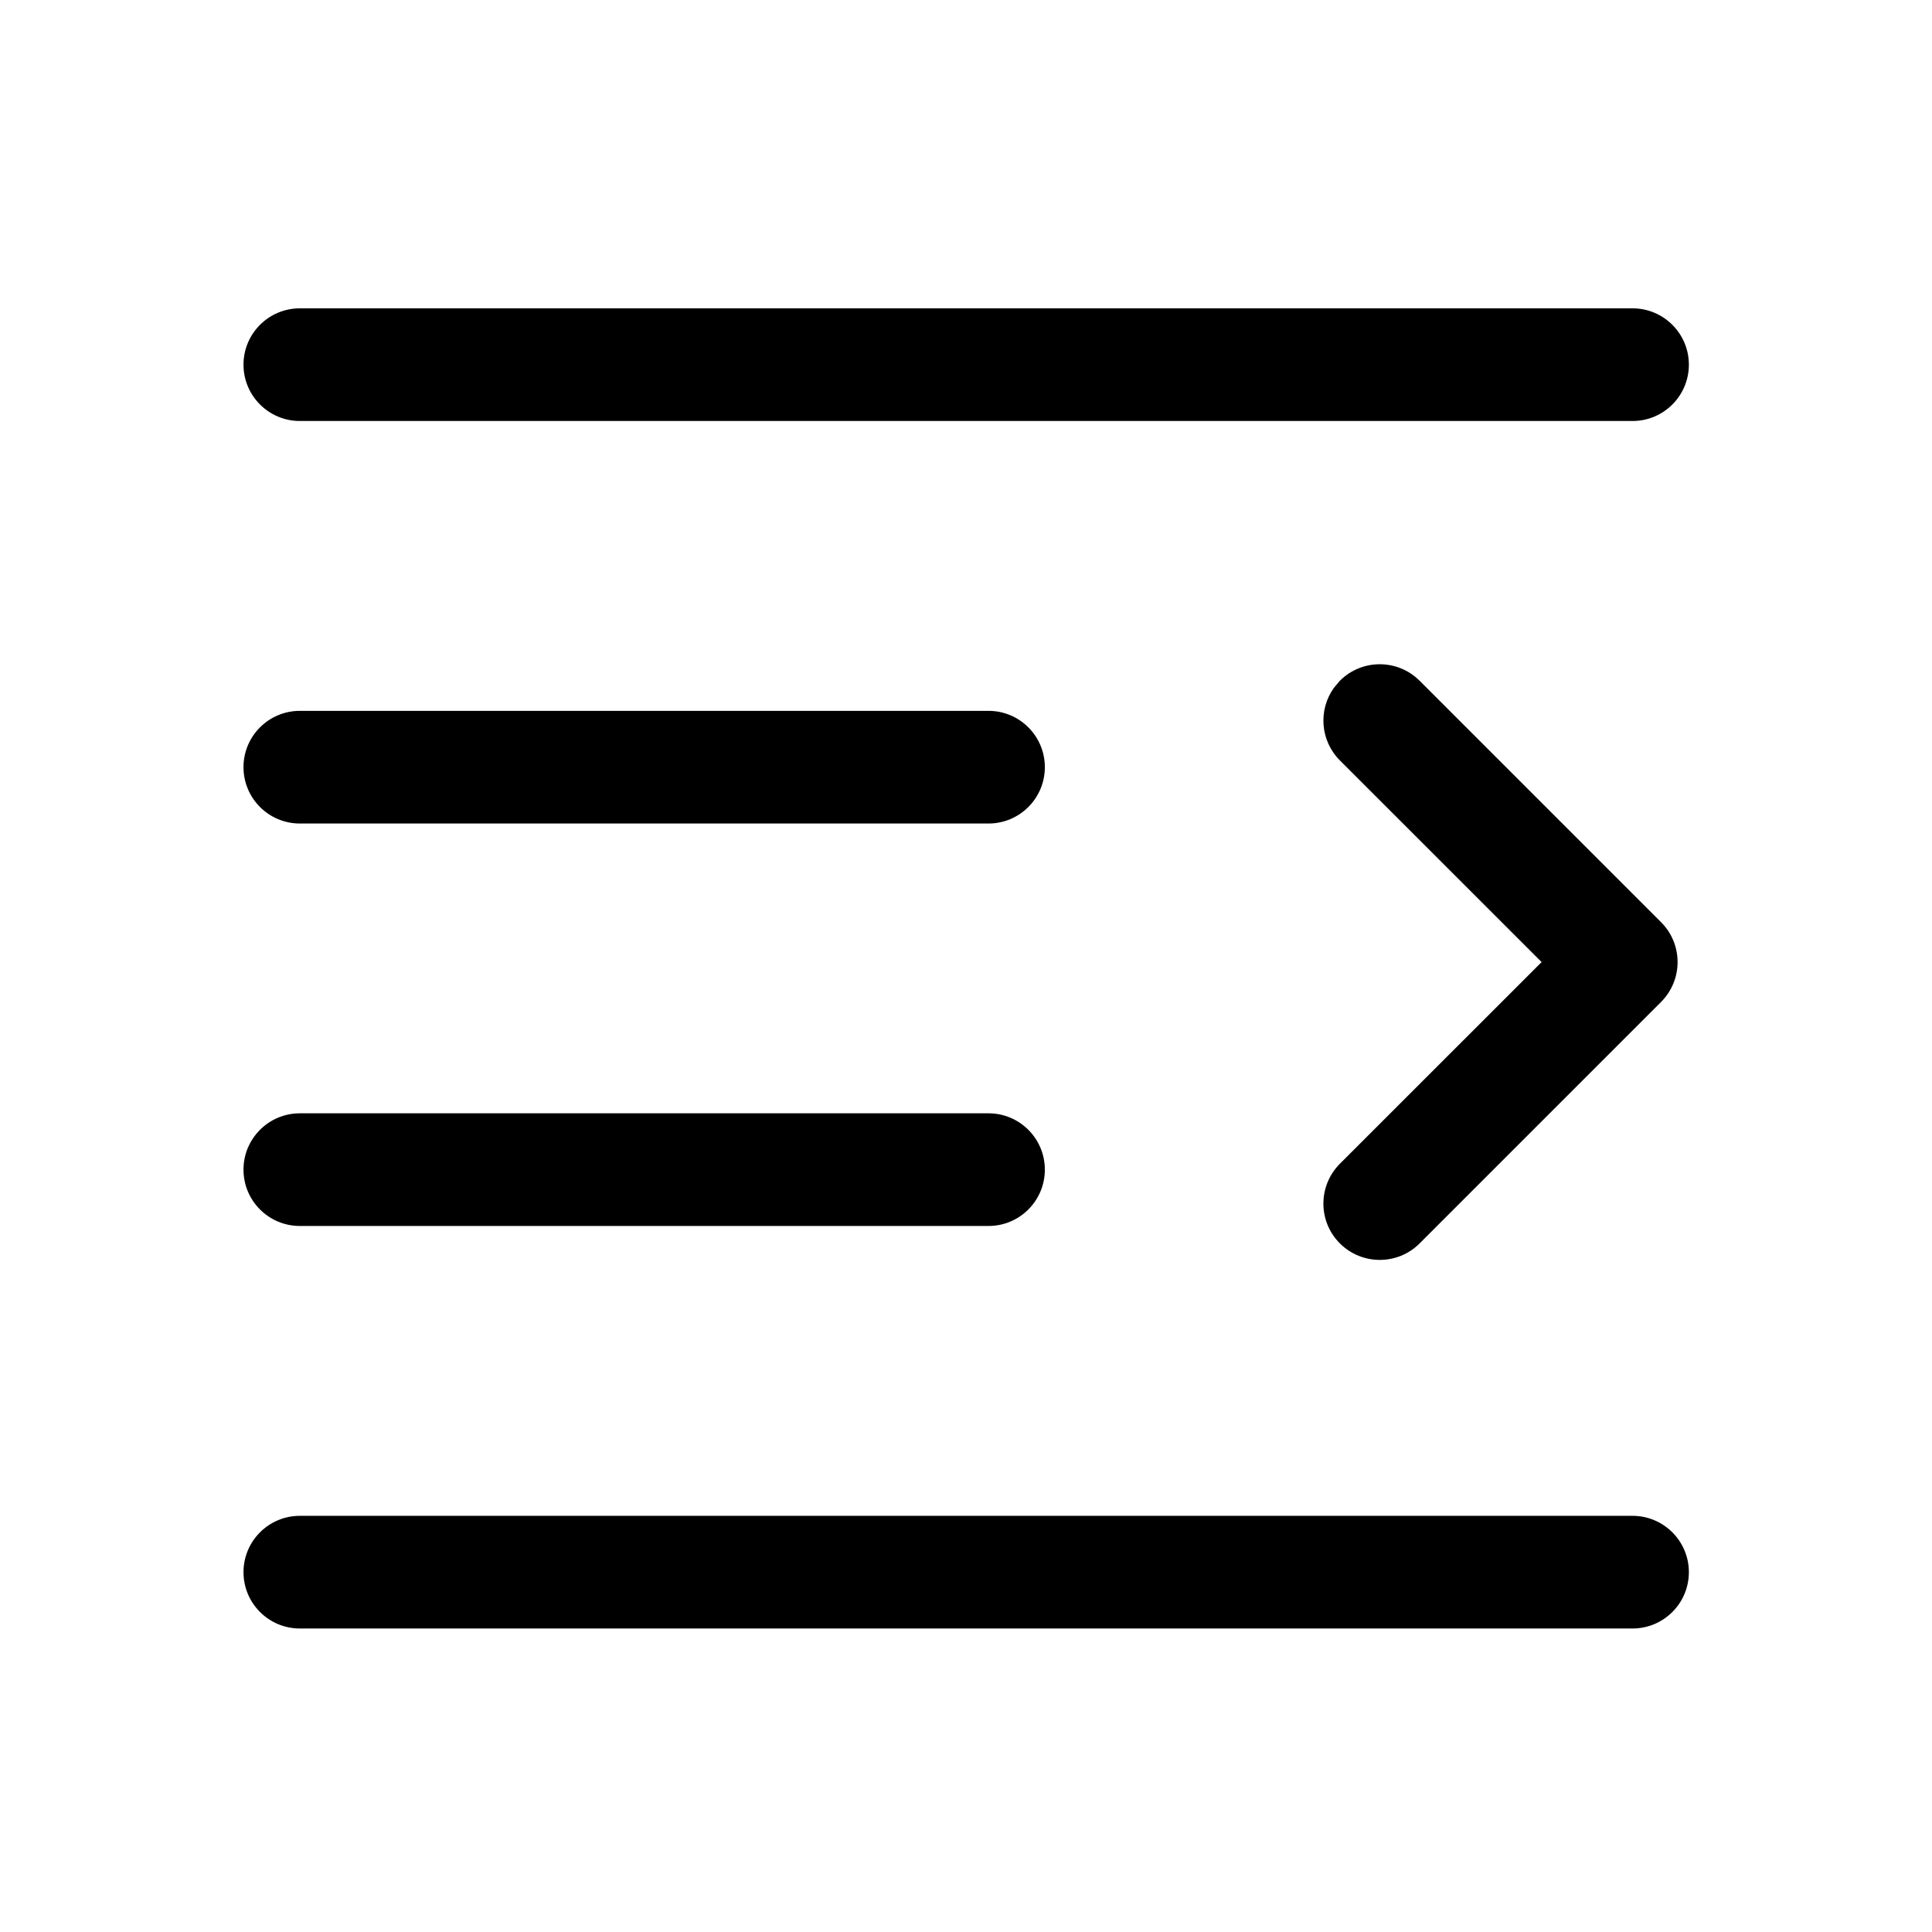
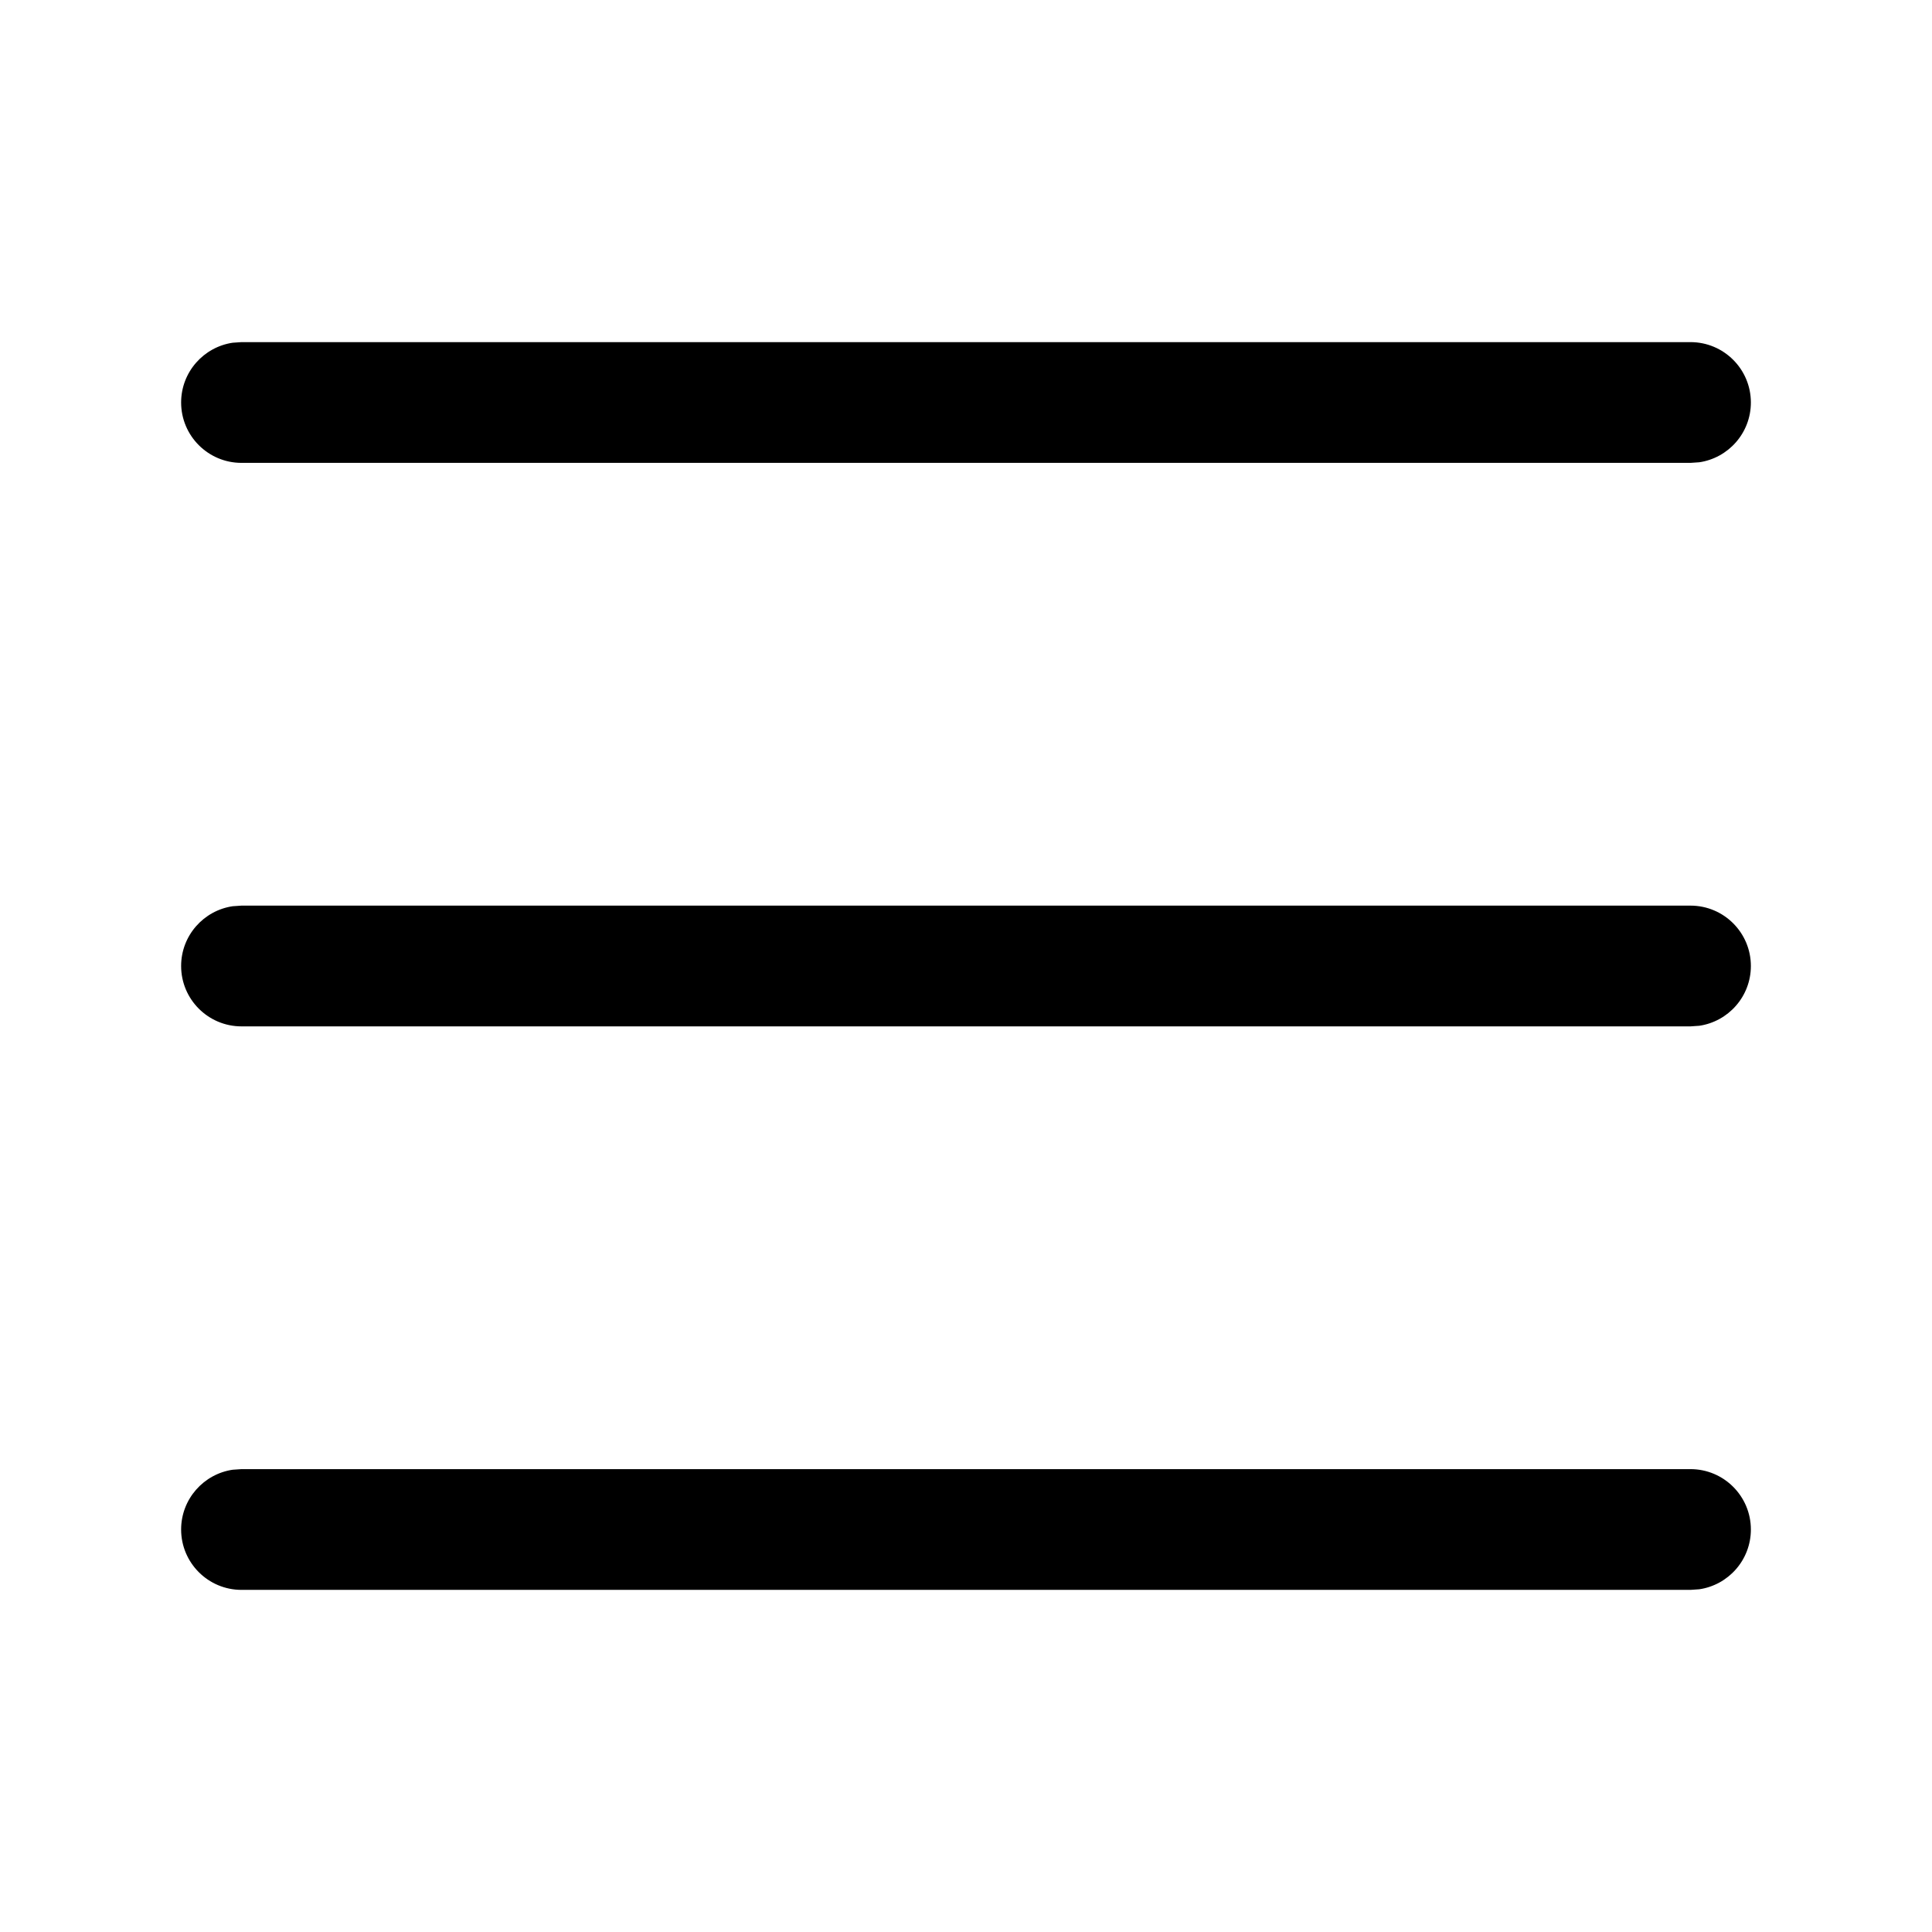
- <svg id="icon-1" viewBox="0 0 32 32">
-   <path fill="currentColor" d="M27.513 15.275c0.364 0.364 0.364 0.955 0 1.32l-4 4c-0.364 0.364-0.955 0.364-1.32 0s-0.364-0.955 0-1.32l3.341-3.34-3.341-3.34c-0.328-0.328-0.361-0.84-0.098-1.204l0.098-0.116c0.364-0.364 0.955-0.364 1.32 0l4 4zM4.966 25.107c-0.515 0-0.933 0.418-0.933 0.933s0.418 0.933 0.933 0.933h22.074c0.515 0 0.933-0.418 0.933-0.933s-0.418-0.933-0.933-0.933h-22.074zM4.966 18.44c-0.515 0-0.933 0.418-0.933 0.933s0.418 0.933 0.933 0.933h11.407c0.515 0 0.933-0.418 0.933-0.933s-0.418-0.933-0.933-0.933h-11.407zM4.966 11.774c-0.515 0-0.933 0.418-0.933 0.933s0.418 0.933 0.933 0.933h11.407c0.515 0 0.933-0.418 0.933-0.933s-0.418-0.933-0.933-0.933h-11.407zM4.966 5.107c-0.515 0-0.933 0.418-0.933 0.933s0.418 0.933 0.933 0.933h22.074c0.515 0 0.933-0.418 0.933-0.933s-0.418-0.933-0.933-0.933h-22.074z">
-     </path>
+ <svg xmlns="http://www.w3.org/2000/svg" version="1.1" width="24" height="24" viewBox="0 0 24 24">
+   <path d="M21 18.25c0.414 0 0.75 0.336 0.75 0.75 0 0.378-0.28 0.691-0.644 0.743l-0.004 0-0.102 0.007h-18c-0.414-0-0.75-0.336-0.75-0.75 0-0.378 0.28-0.691 0.644-0.743l0.004-0 0.102-0.007h18zM21 11.25c0.414 0 0.75 0.336 0.75 0.75 0 0.378-0.28 0.691-0.644 0.743l-0.004 0-0.102 0.007h-18c-0.414-0-0.75-0.336-0.75-0.75 0-0.378 0.28-0.691 0.644-0.743l0.004-0 0.102-0.007h18zM21 4.25c0.414 0 0.75 0.336 0.75 0.75 0 0.378-0.28 0.691-0.644 0.743l-0.004 0-0.102 0.007h-18c-0.414-0-0.75-0.336-0.75-0.75 0-0.378 0.28-0.691 0.644-0.743l0.004-0 0.102-0.007h18z" />
</svg>
